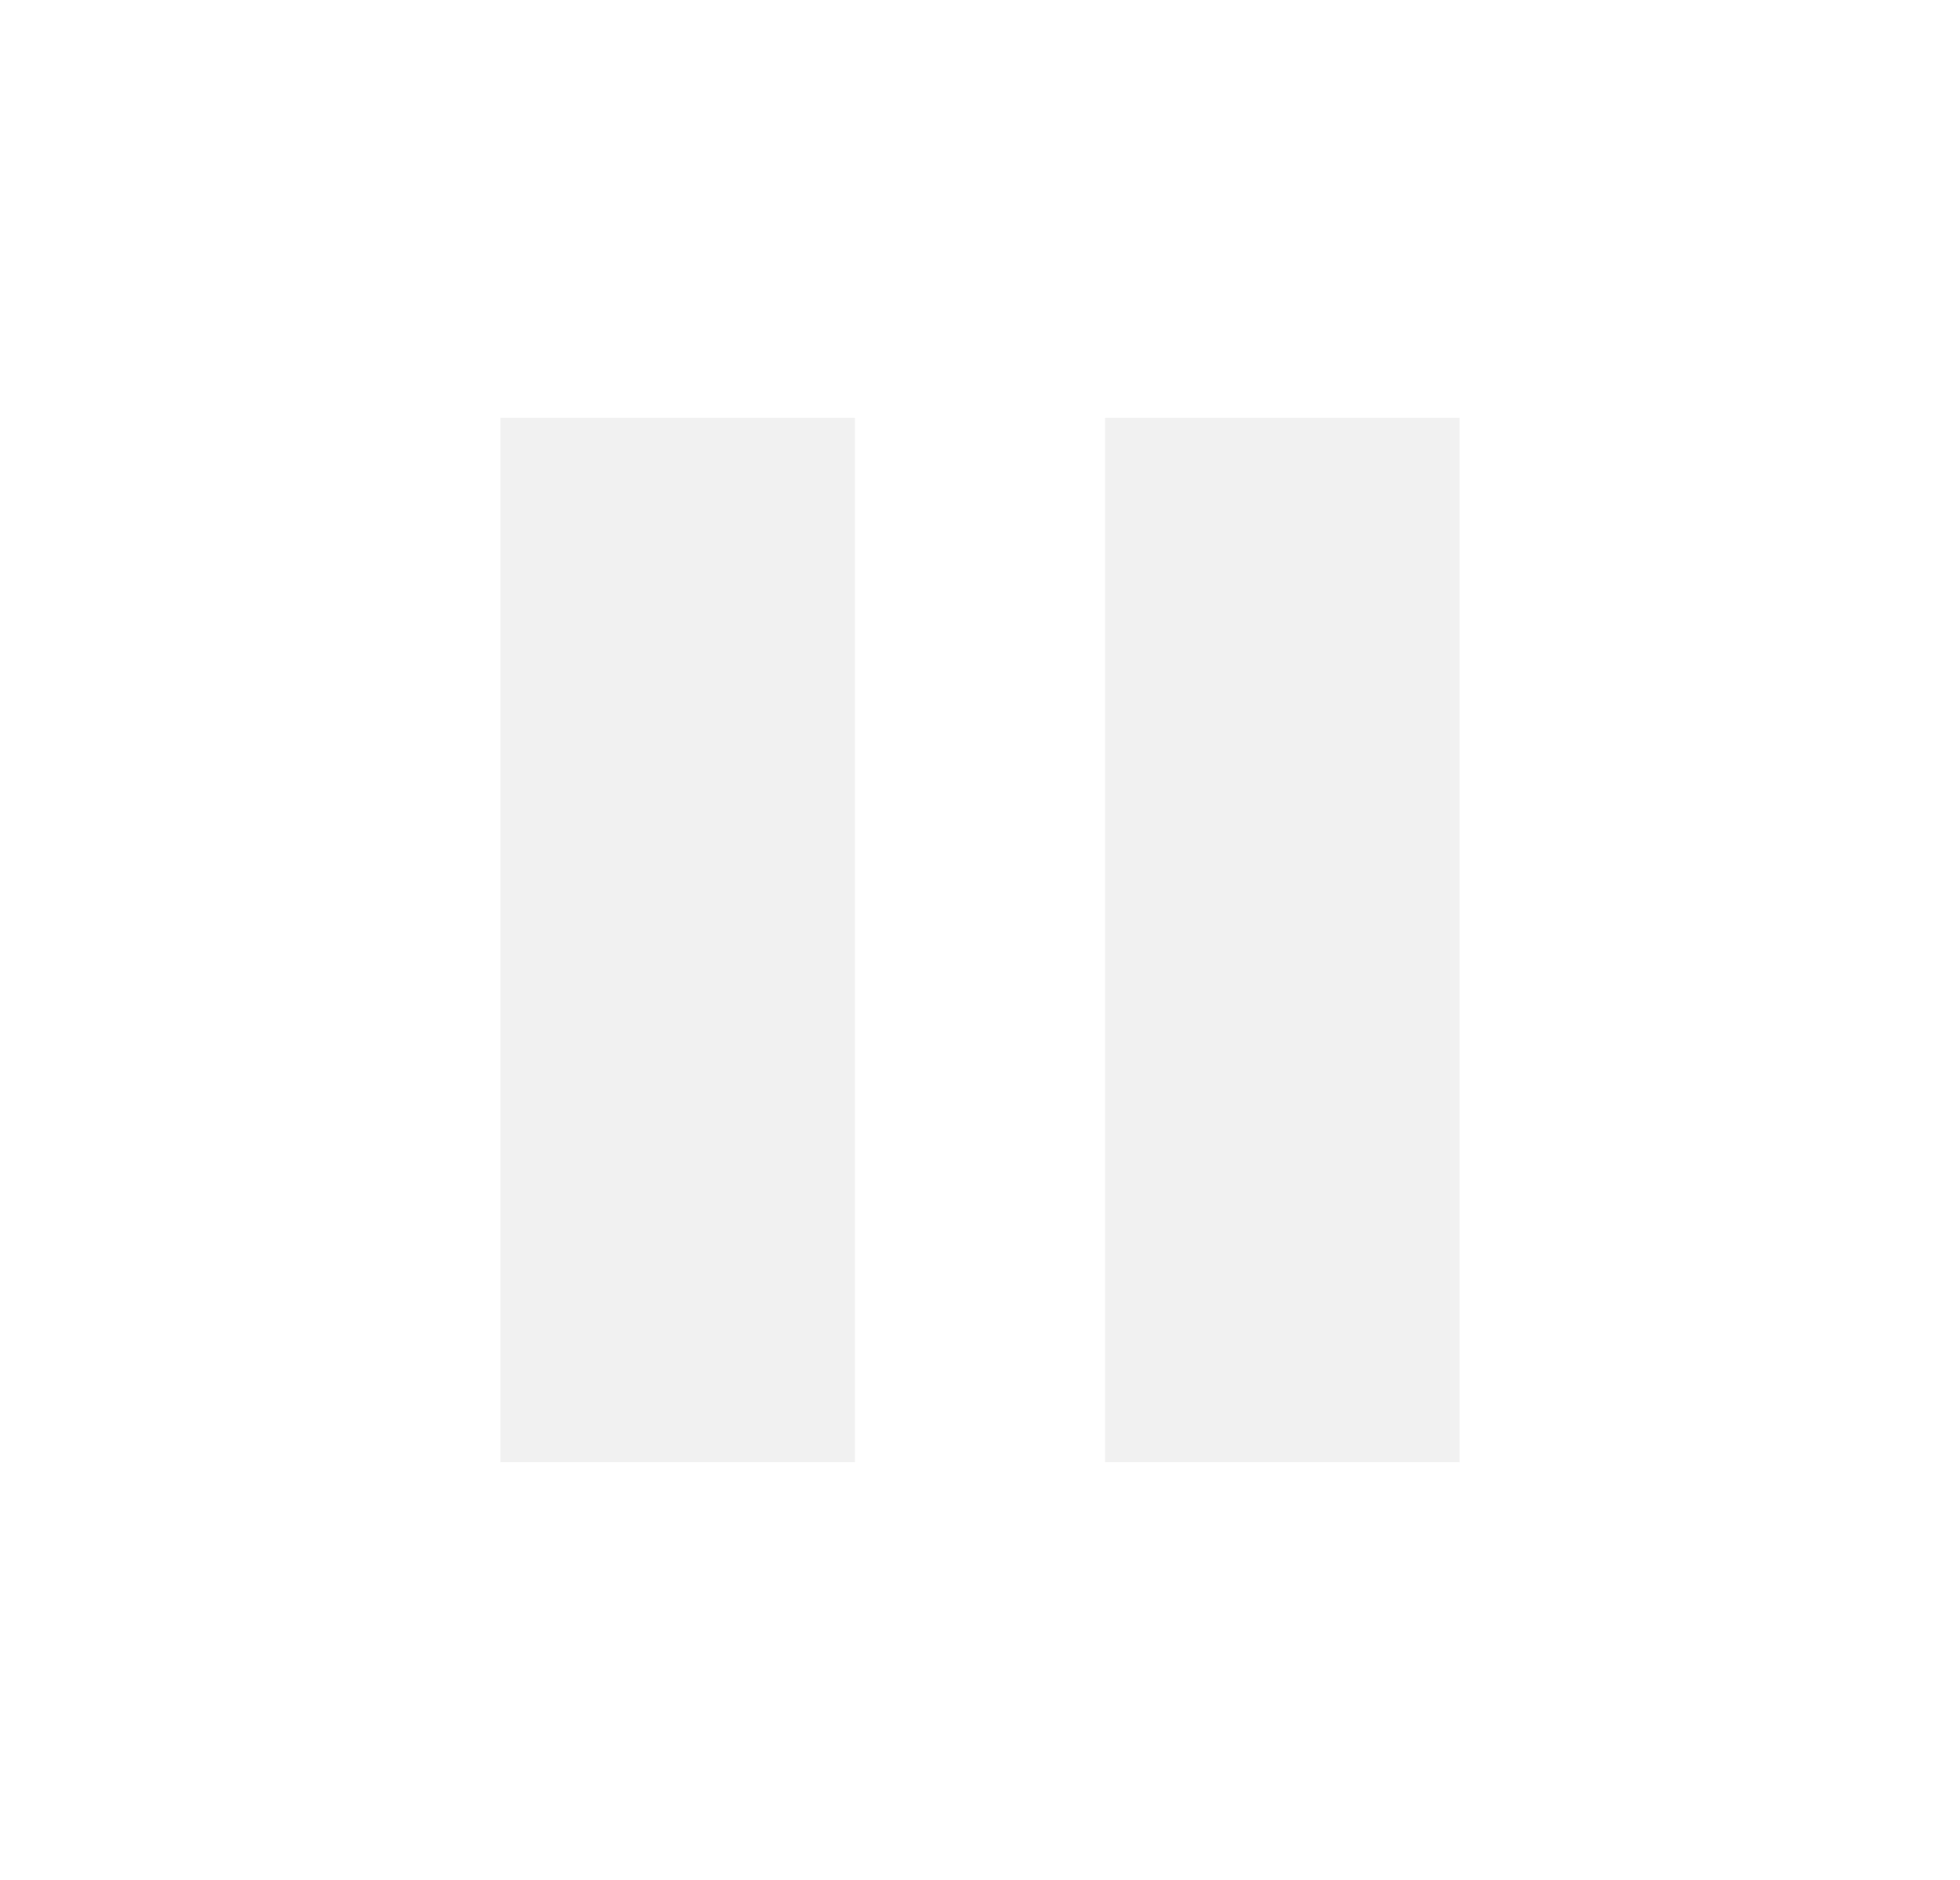
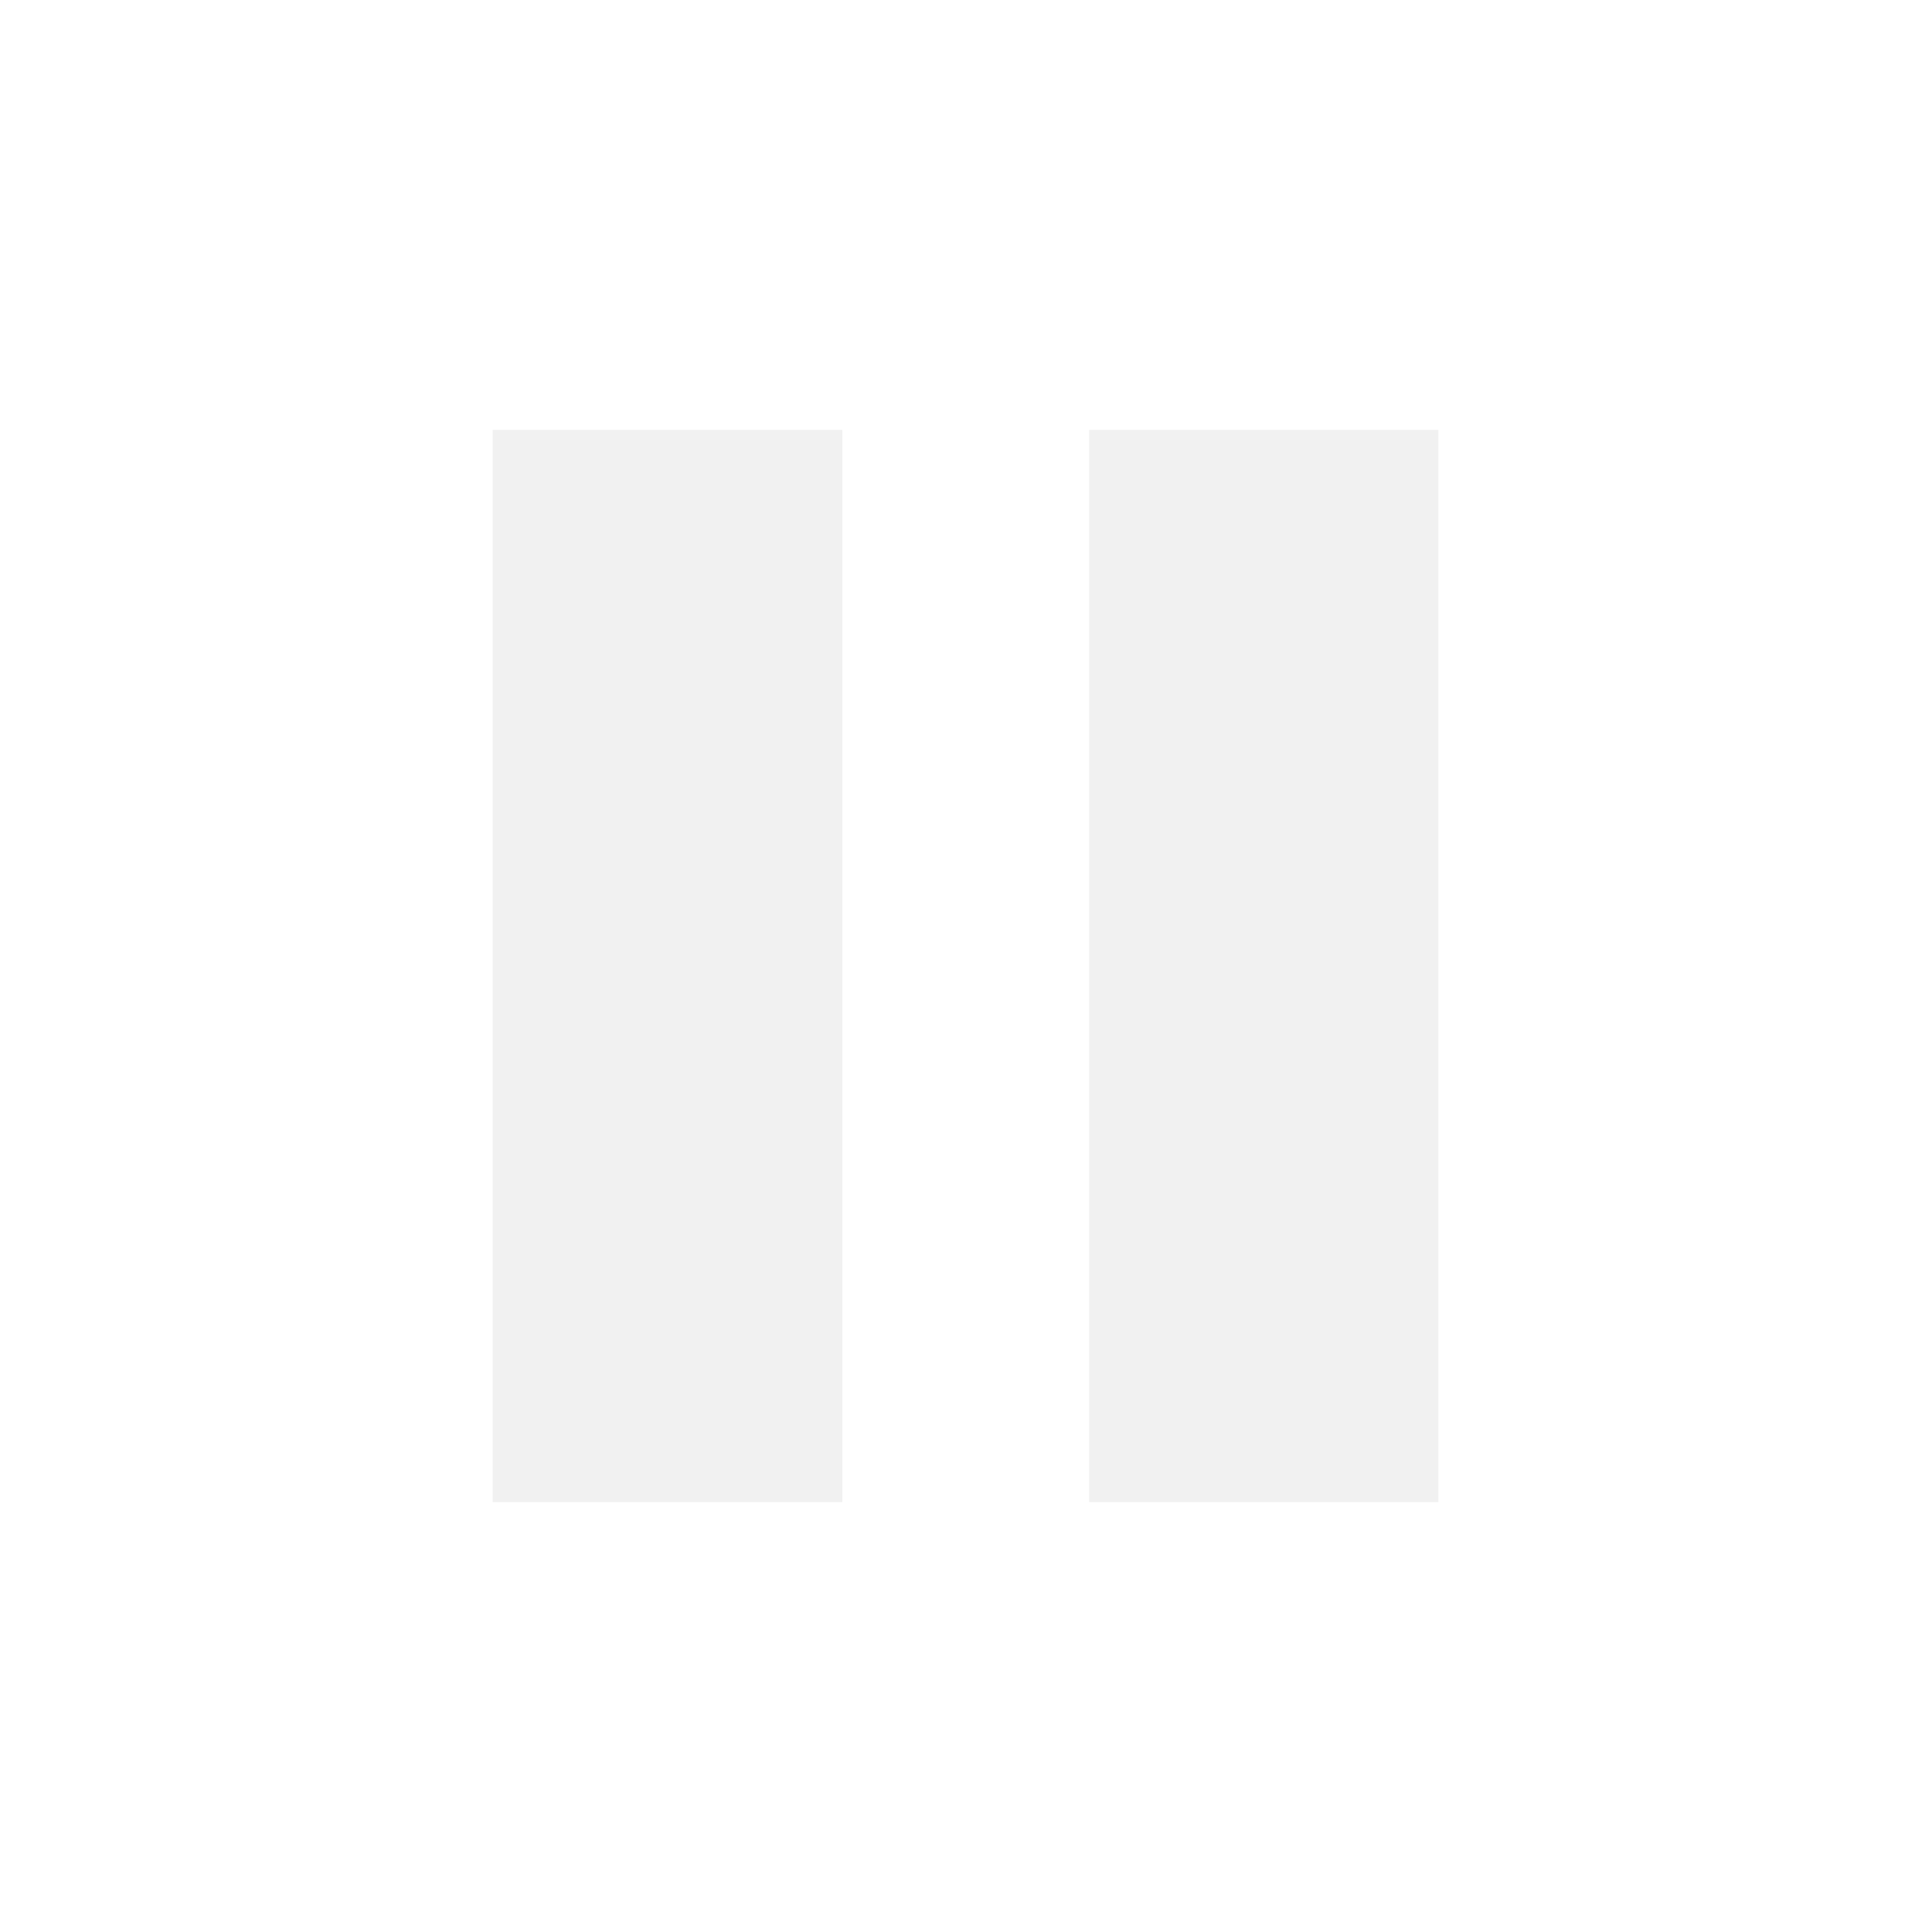
- <svg xmlns="http://www.w3.org/2000/svg" width="73" height="70" viewBox="0 0 73 70">
-   <path fill="#EEE" fill-rule="evenodd" opacity=".8" d="M41.16 15.56h13.2v38.9h-13.2zM18.64 15.56h13.2v38.9h-13.2z" />
+ <svg xmlns="http://www.w3.org/2000/svg" width="40" height="40" viewBox="0 0 40 40">
+   <g fill="#EEE" fill-rule="evenodd" opacity=".8">
+     <path d="M22.55 8.9h7.23v22.2h-7.23zM10.2 8.9h7.24v22.2H10.2z" />
+   </g>
</svg>
